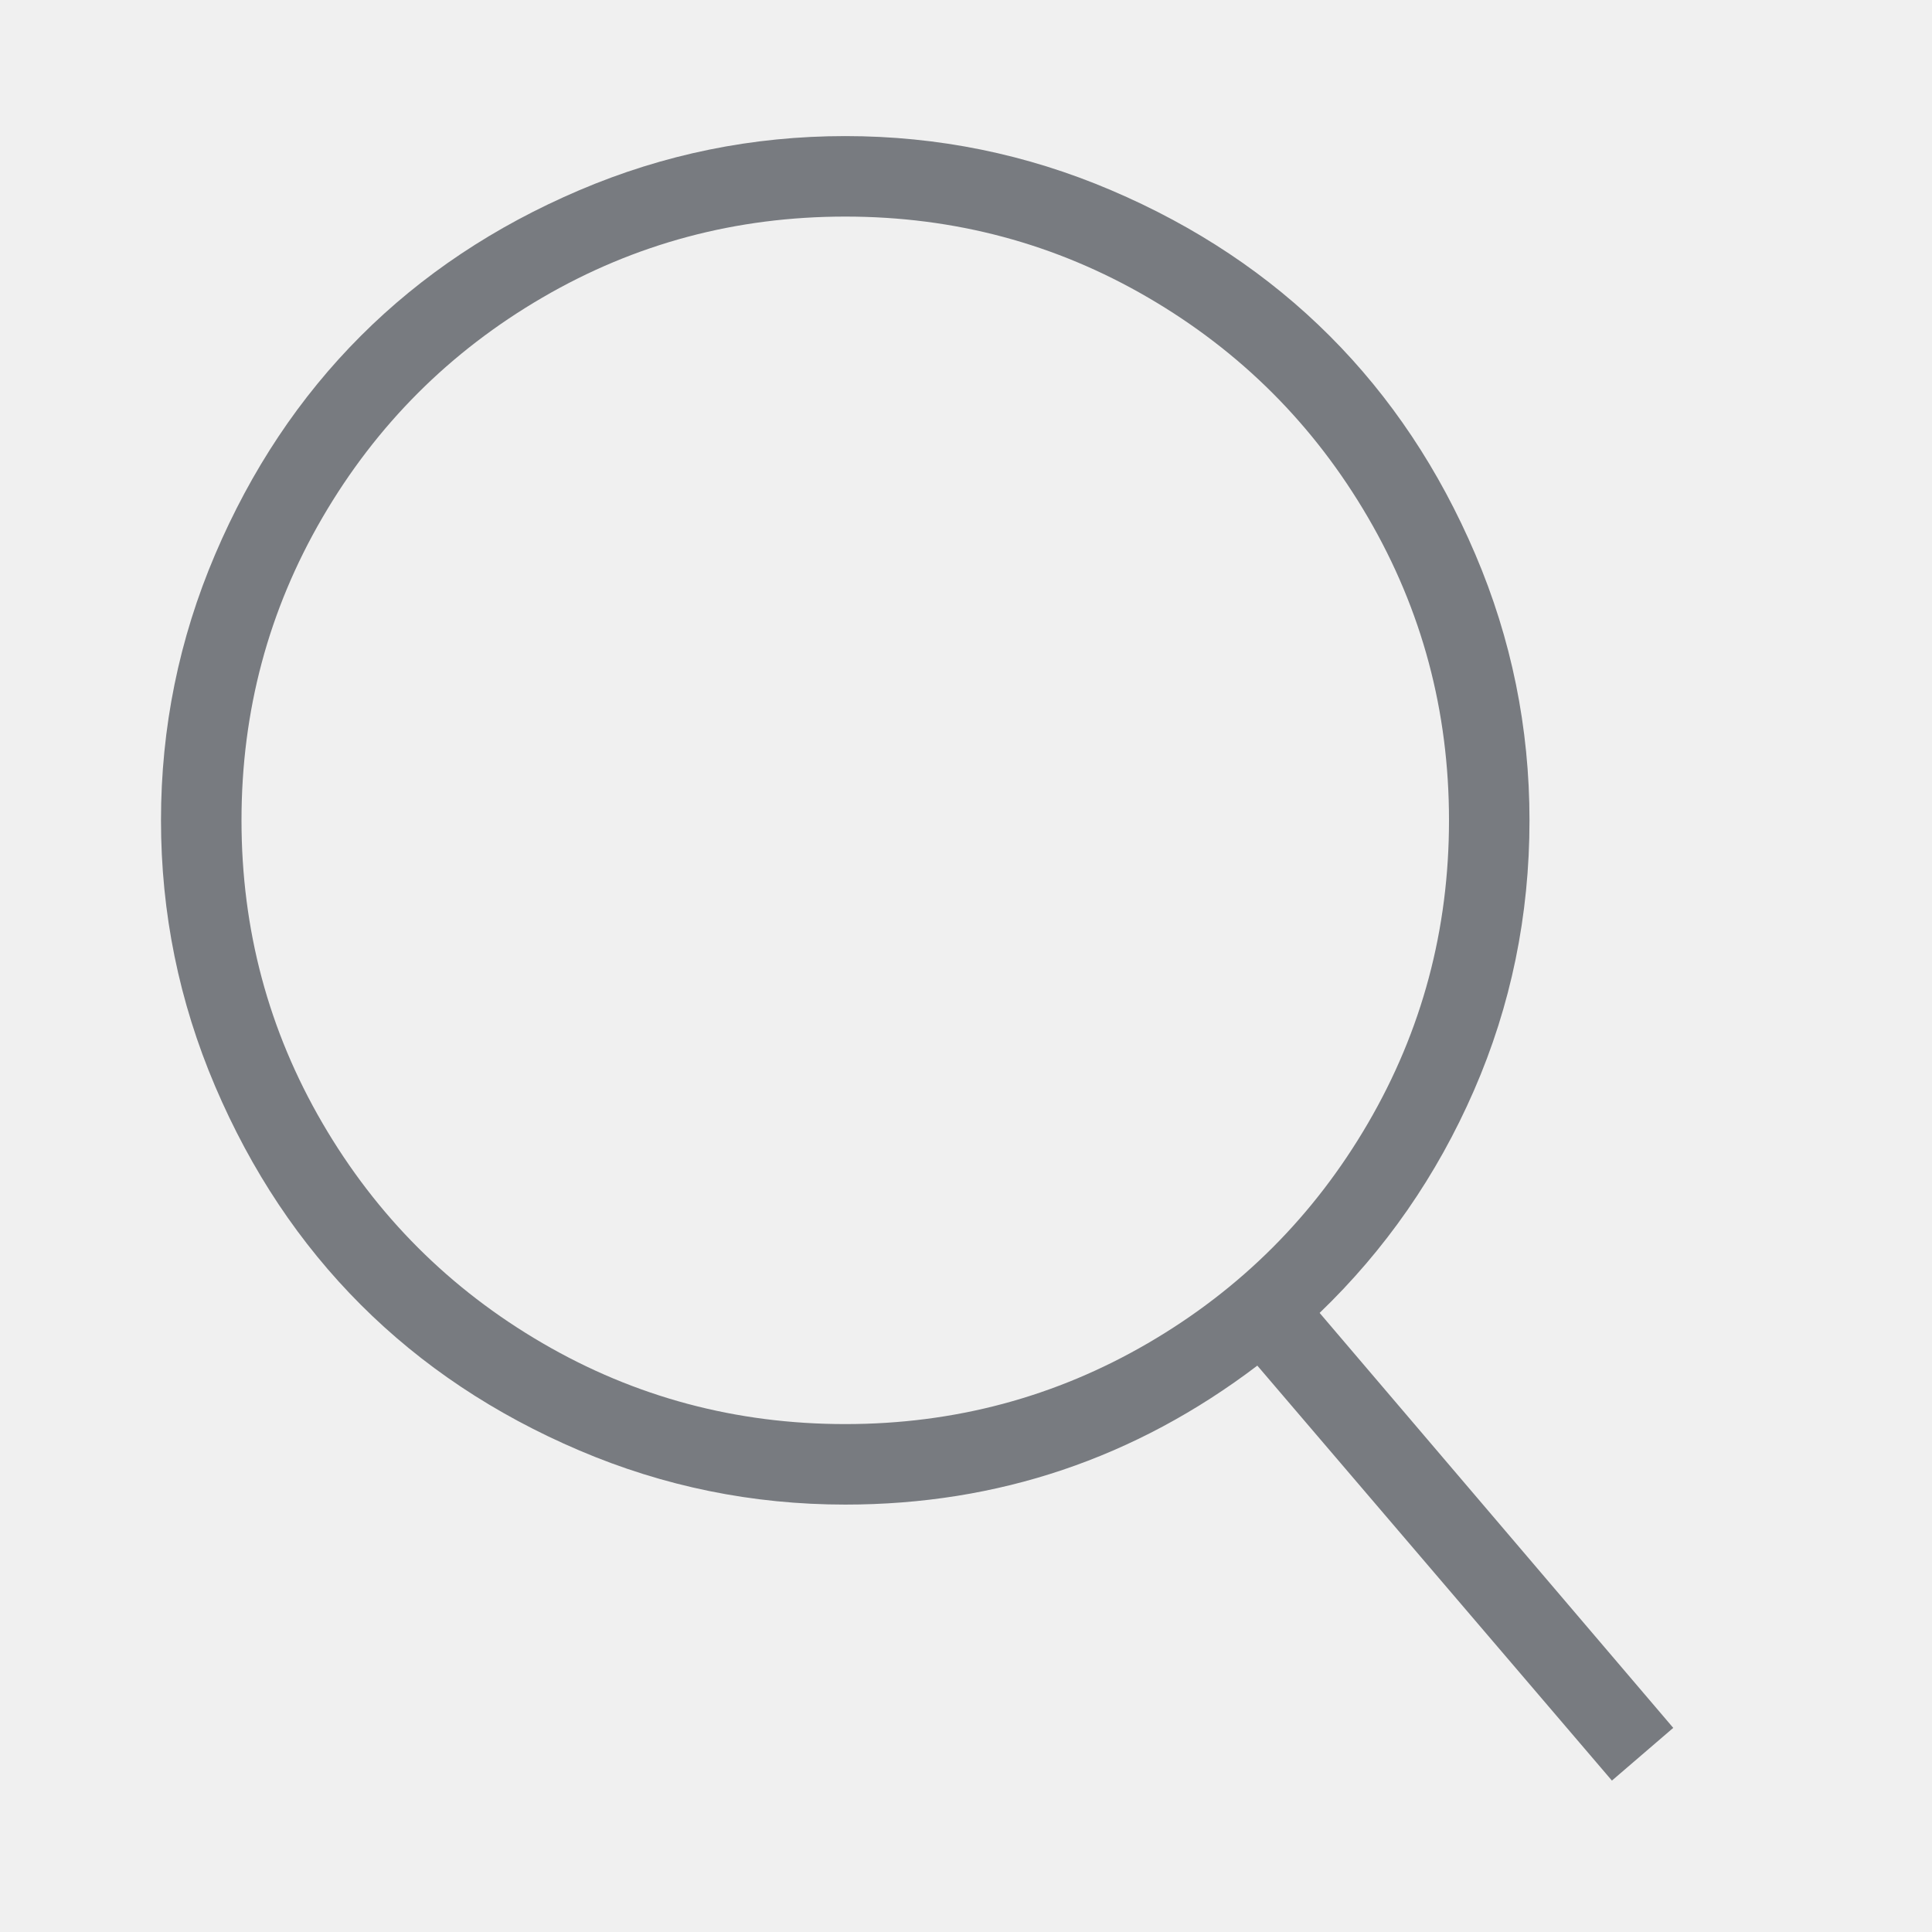
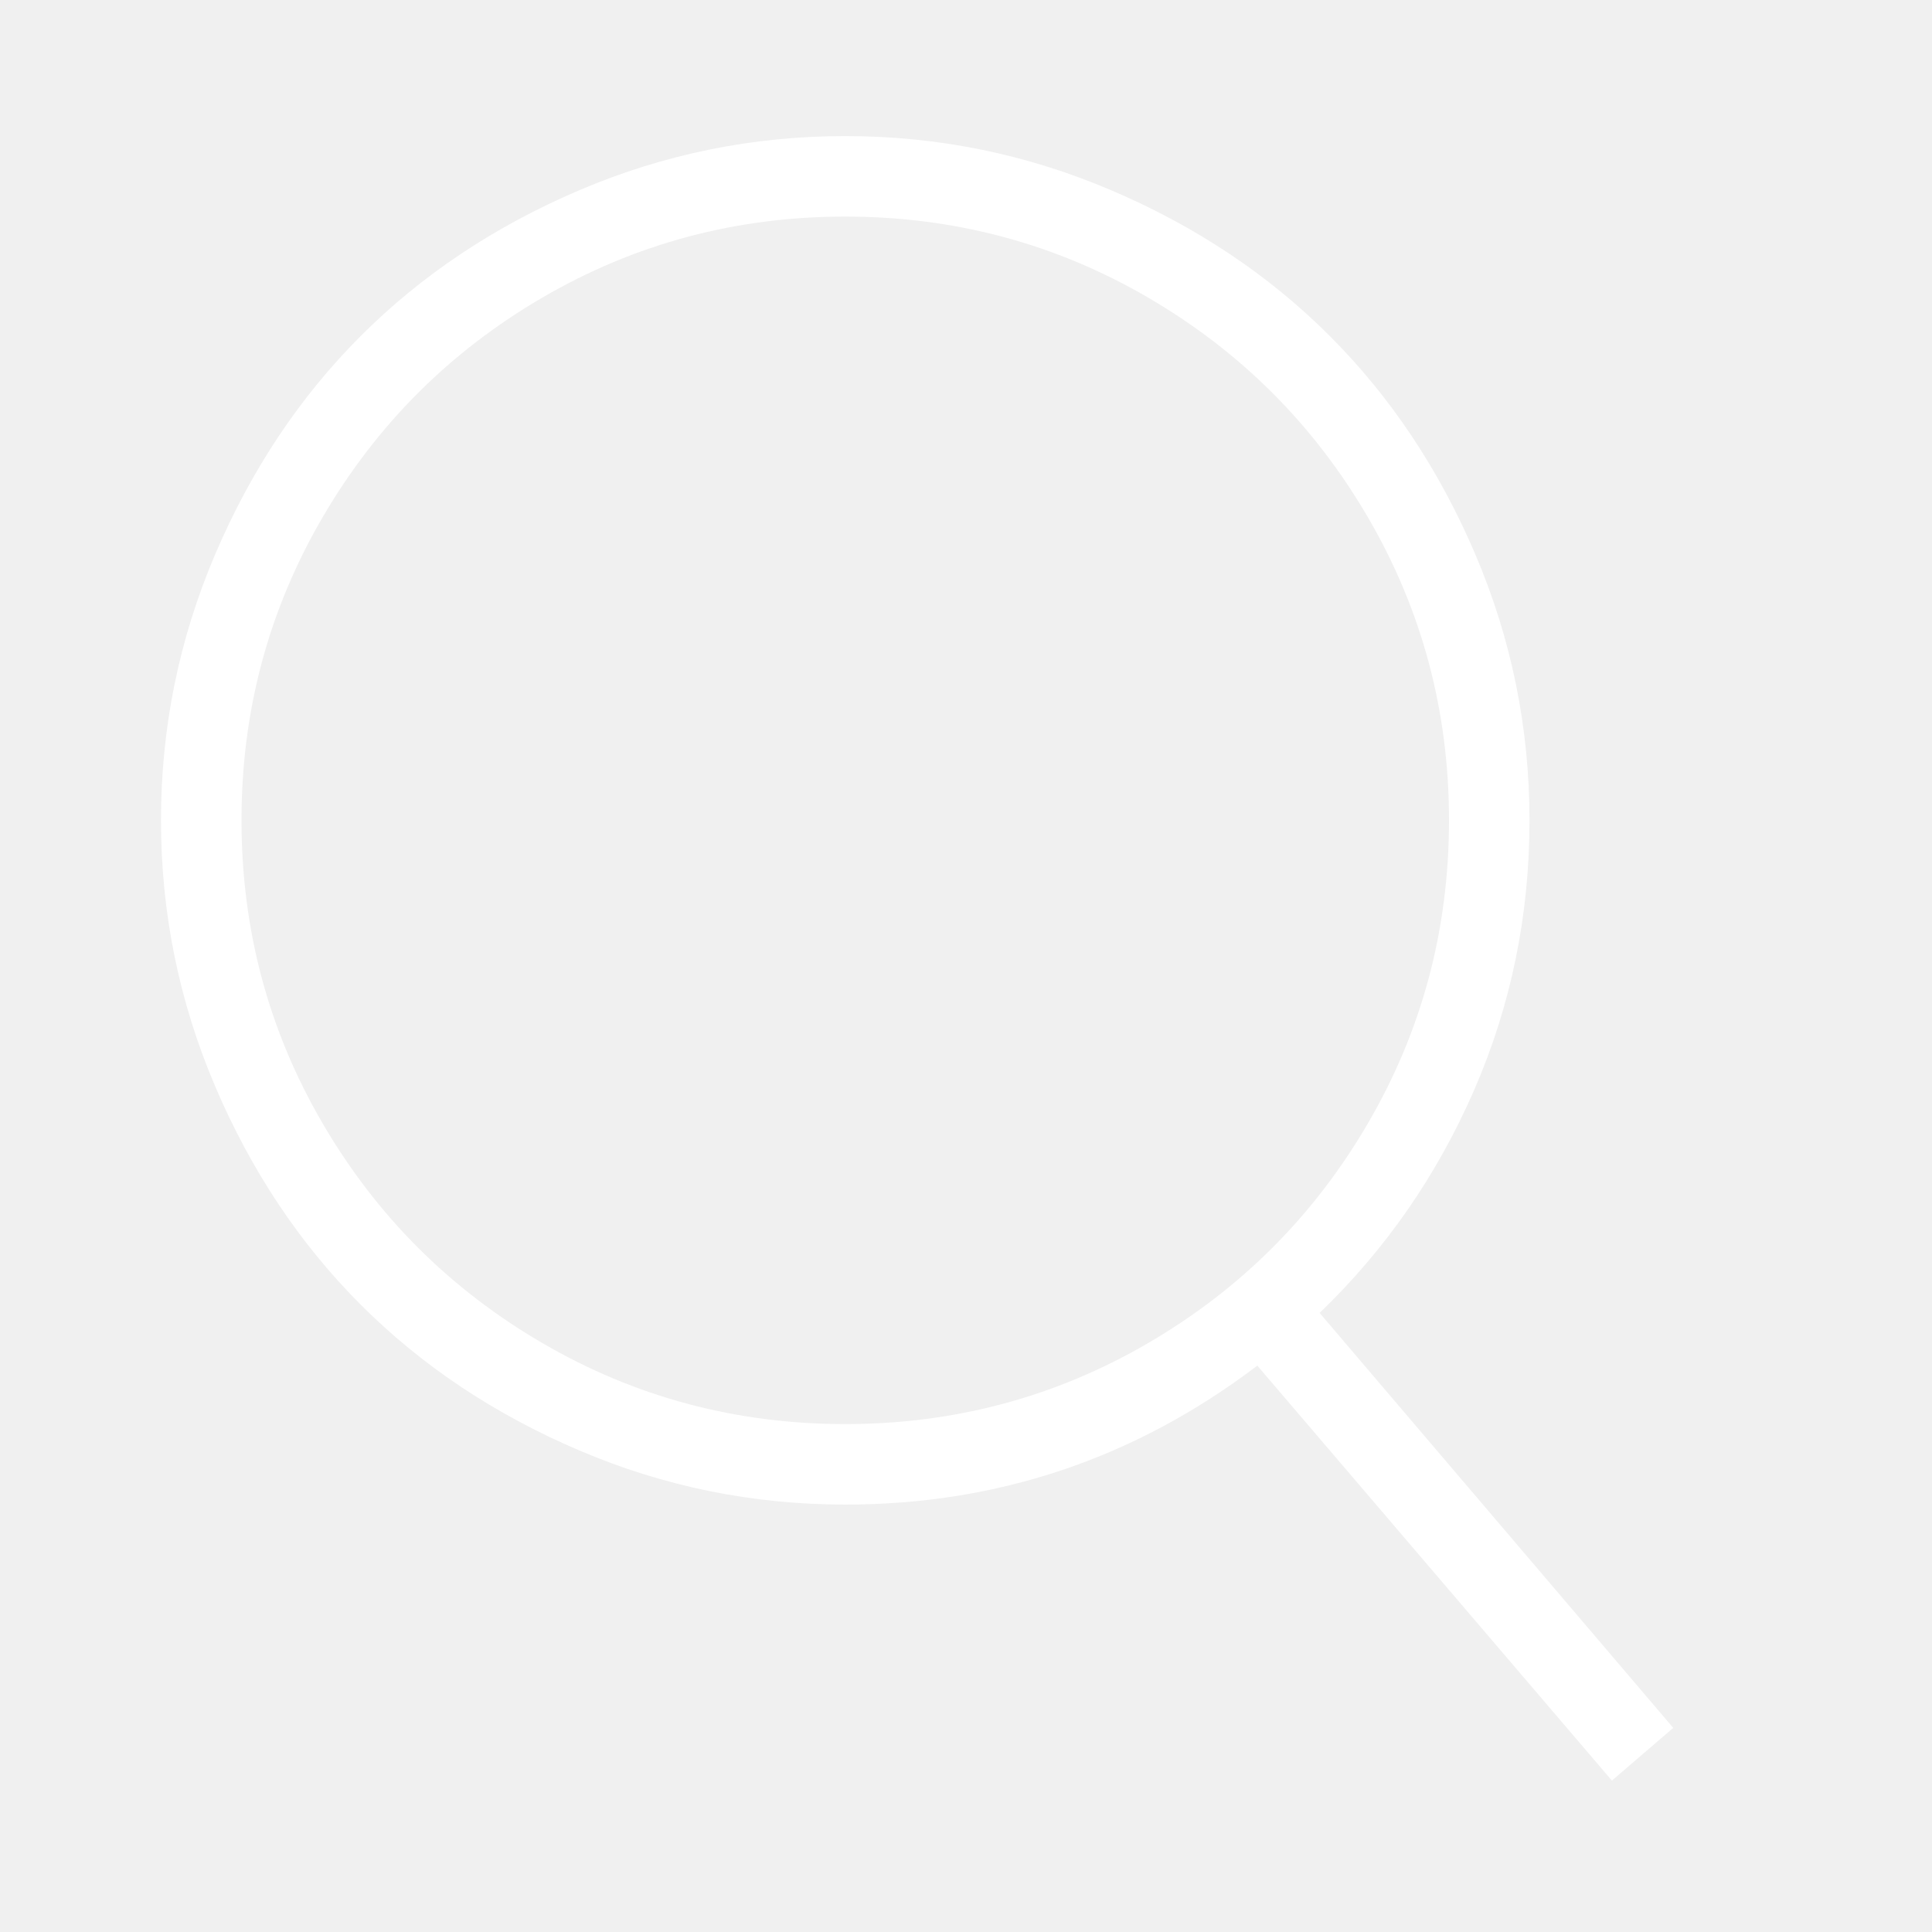
<svg xmlns="http://www.w3.org/2000/svg" viewBox="0 0 512 512">
-   <path d="M349.714 347.937l93.714 109.969-16.254 13.969-93.969-109.969q-48.508 36.825-109.207 36.825-36.826 0-70.476-14.349t-57.905-38.603-38.603-57.905-14.349-70.476 14.349-70.476 38.603-57.905 57.905-38.603 70.476-14.349 70.476 14.349 57.905 38.603 38.603 57.905 14.349 70.476q0 37.841-14.73 71.619t-40.889 58.921zM224 377.397q43.428 0 80.254-21.461t58.286-58.286 21.461-80.254-21.461-80.254-58.286-58.285-80.254-21.46-80.254 21.46-58.285 58.285-21.46 80.254 21.46 80.254 58.285 58.286 80.254 21.461z" fill="#787B80" fill-rule="evenodd" />
+   <path d="M349.714 347.937l93.714 109.969-16.254 13.969-93.969-109.969q-48.508 36.825-109.207 36.825-36.826 0-70.476-14.349t-57.905-38.603-38.603-57.905-14.349-70.476 14.349-70.476 38.603-57.905 57.905-38.603 70.476-14.349 70.476 14.349 57.905 38.603 38.603 57.905 14.349 70.476q0 37.841-14.73 71.619t-40.889 58.921zM224 377.397q43.428 0 80.254-21.461t58.286-58.286 21.461-80.254-21.461-80.254-58.286-58.285-80.254-21.46-80.254 21.46-58.285 58.285-21.46 80.254 21.46 80.254 58.285 58.286 80.254 21.461z" fill="#fff" fill-rule="evenodd" />
</svg>
